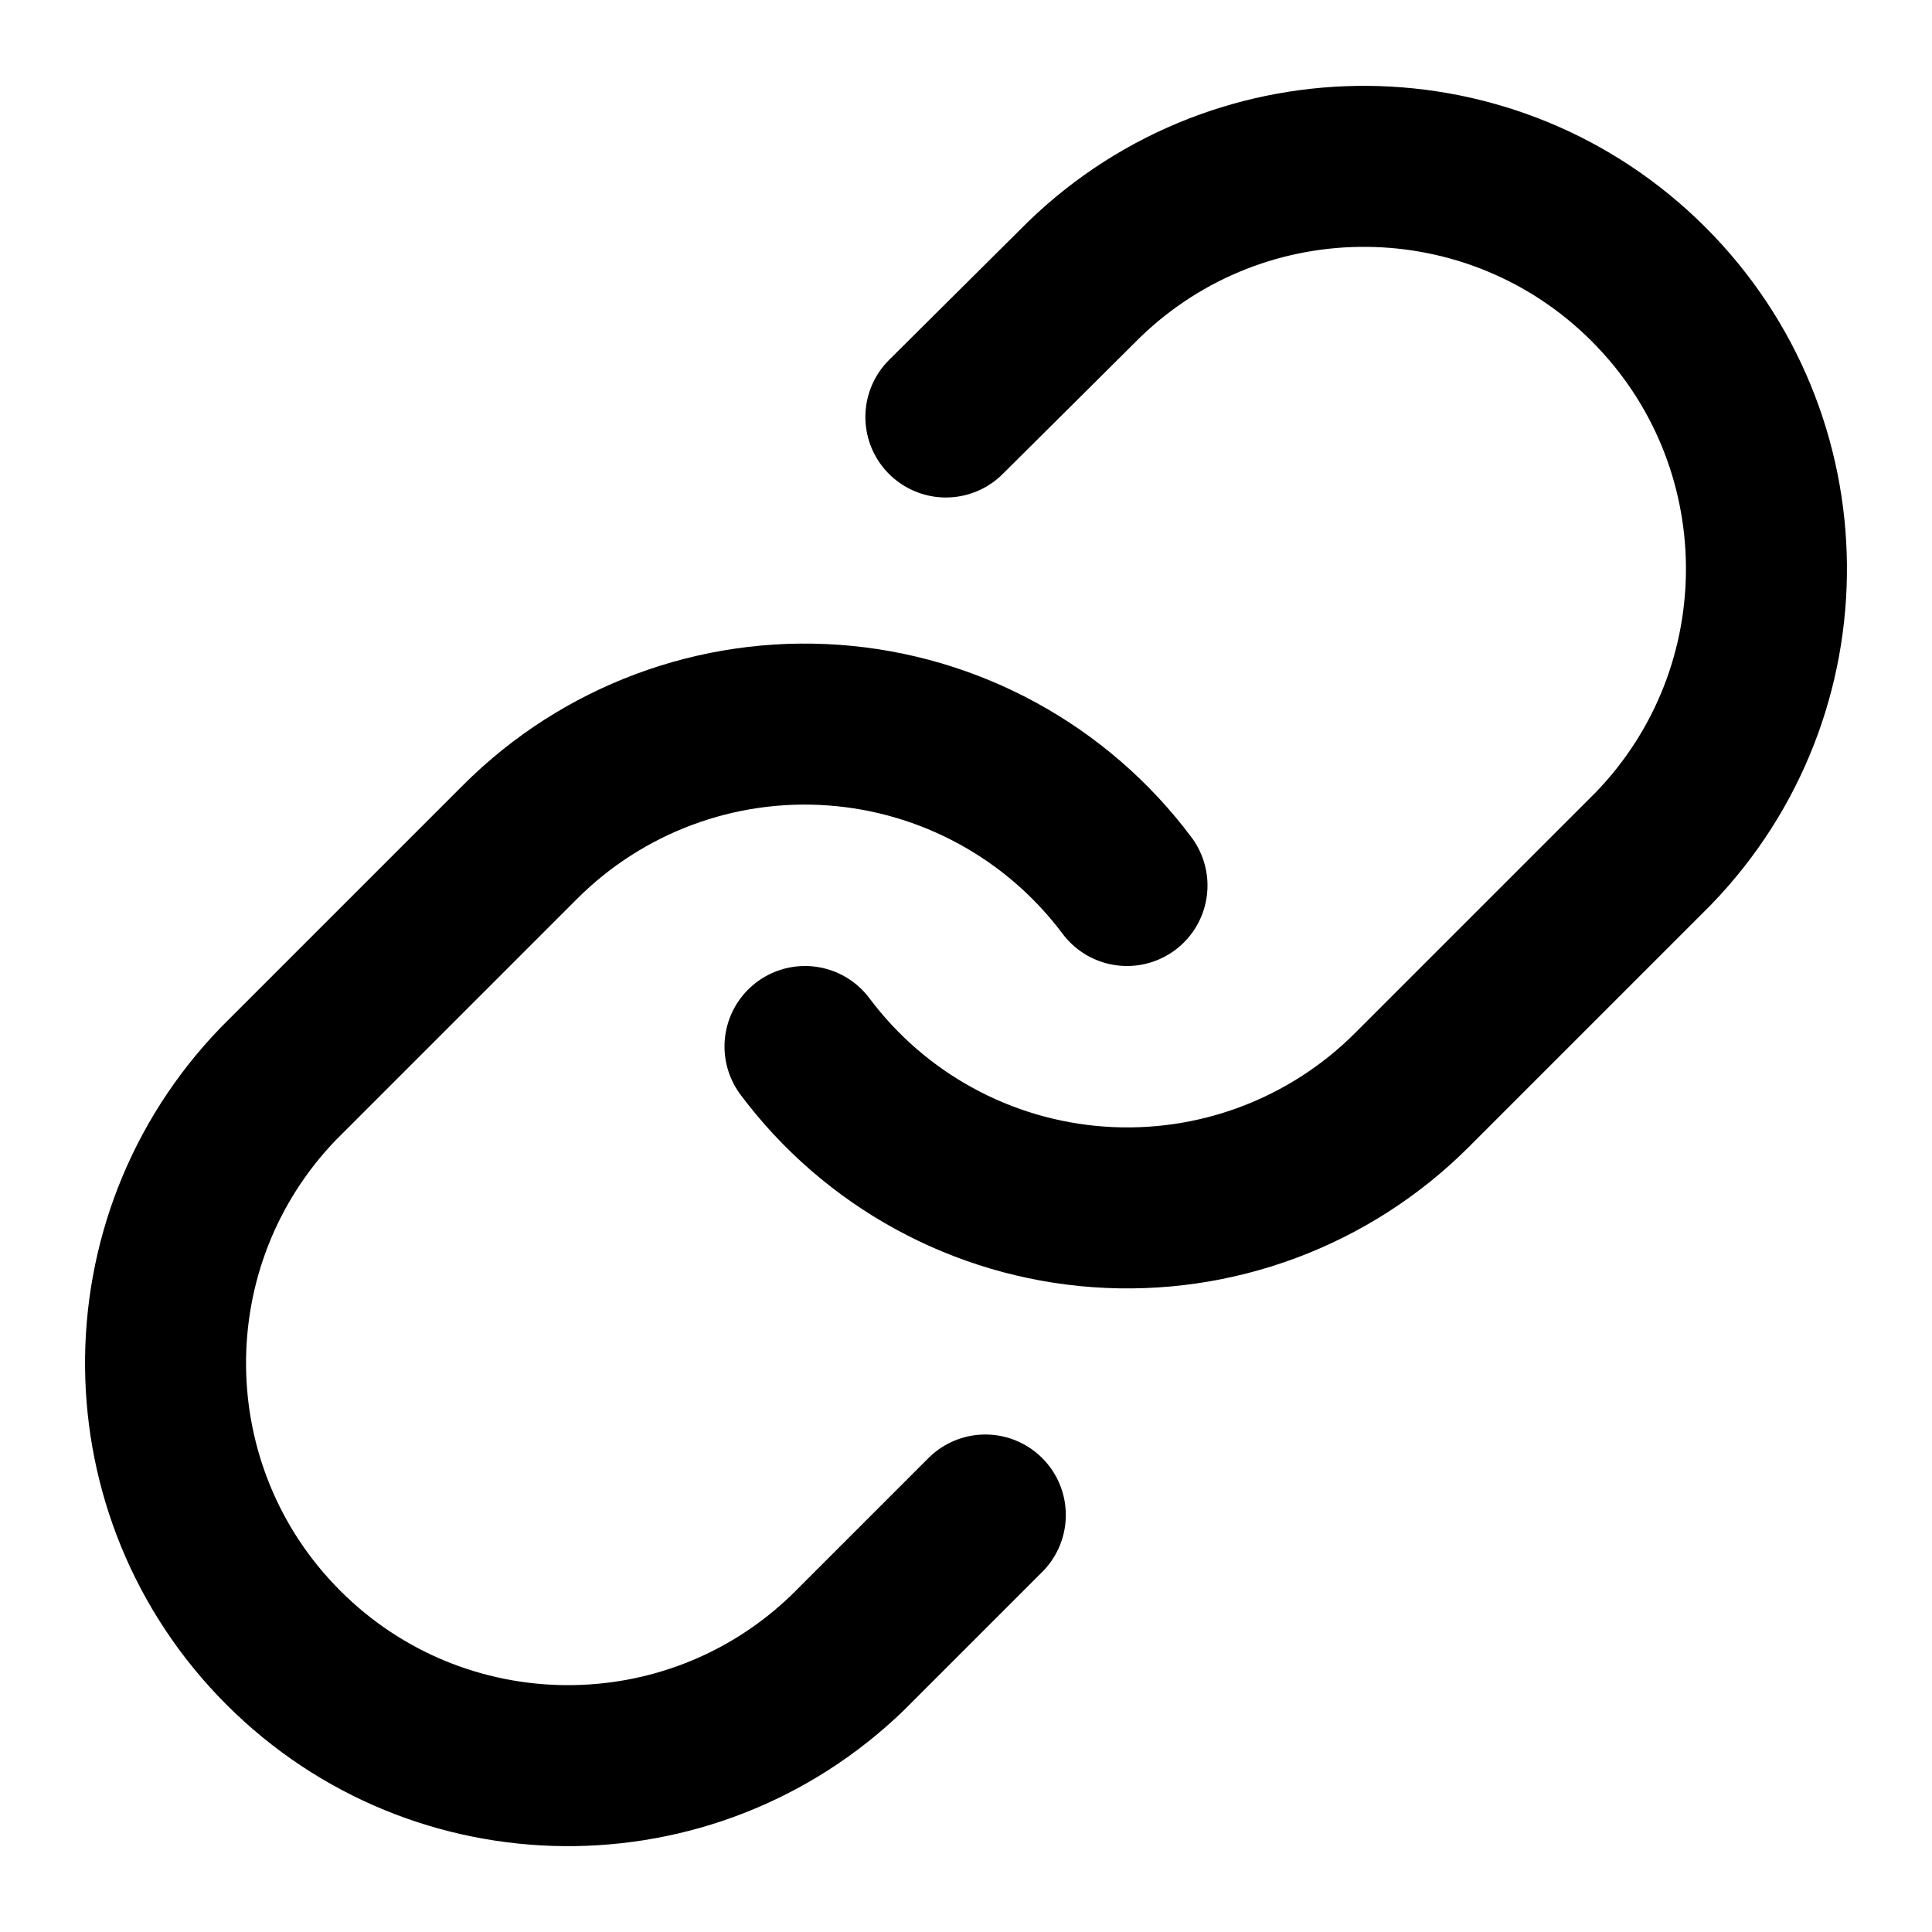
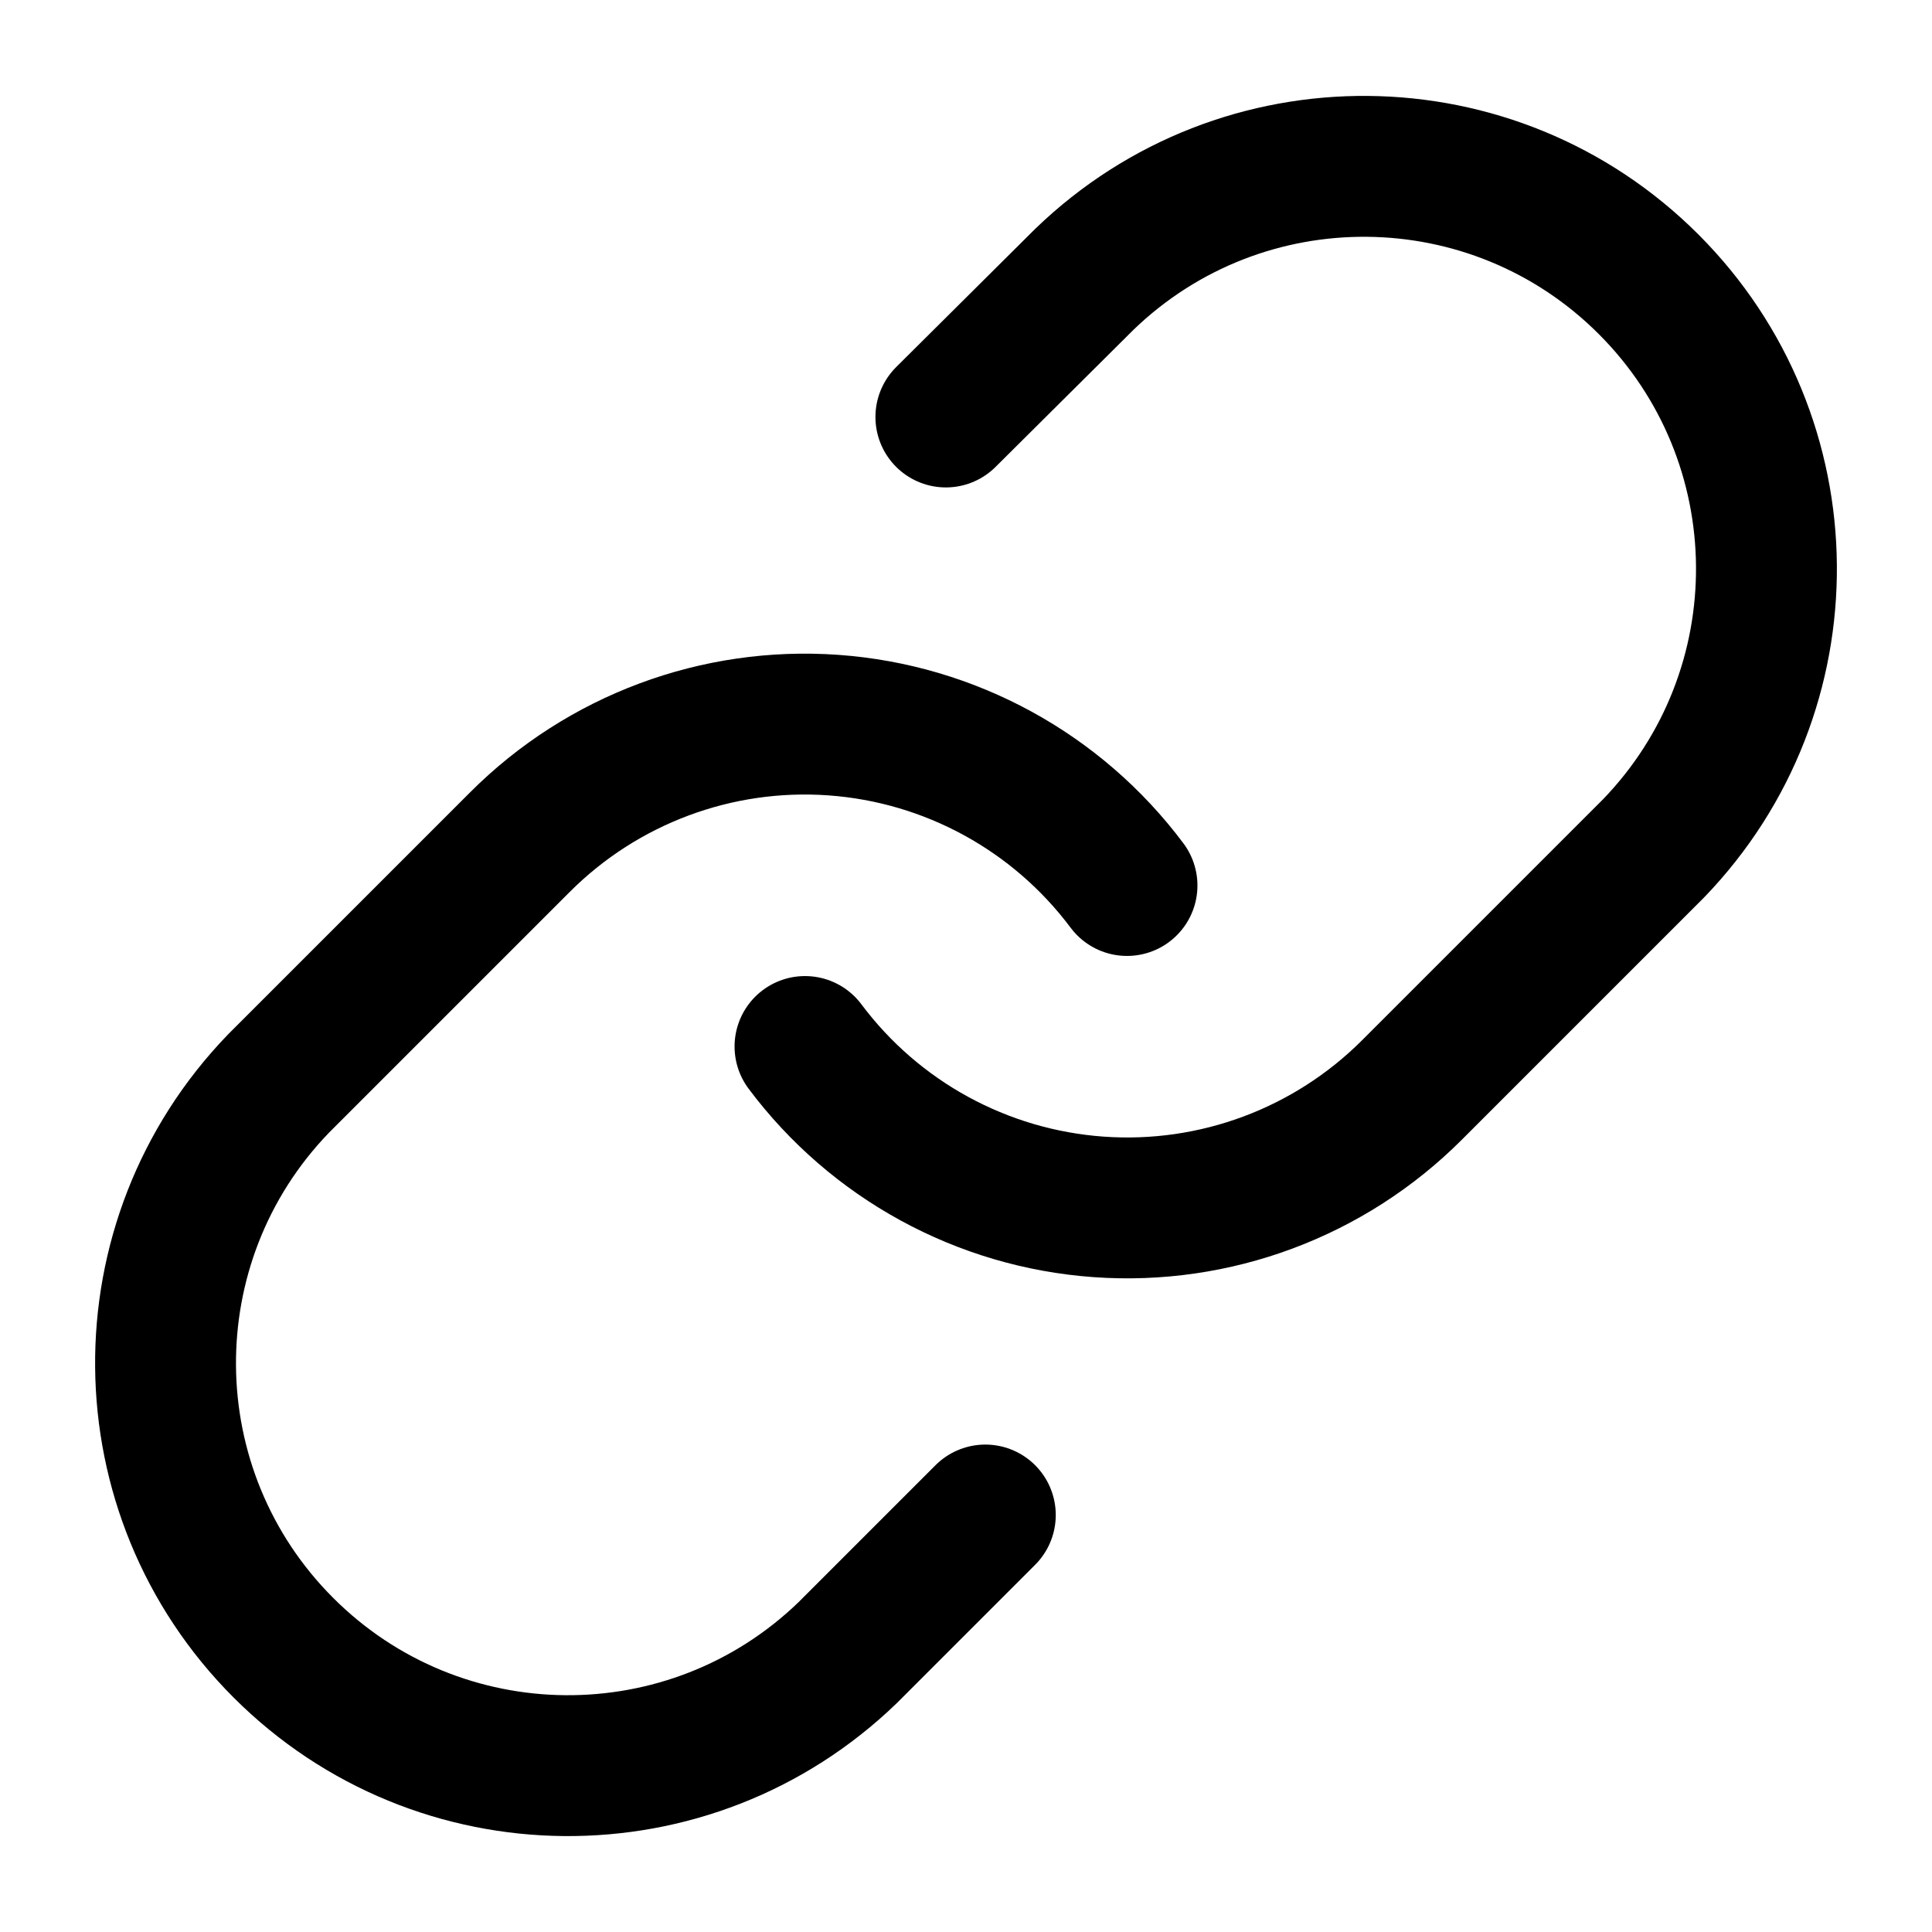
- <svg xmlns="http://www.w3.org/2000/svg" viewBox="0 0 24 24" fill="none" stroke="currentColor" stroke-width="2" stroke-linecap="round" stroke-linejoin="round">
+ <svg xmlns="http://www.w3.org/2000/svg" viewBox="0 0 24 24" fill="none" stroke="currentColor" stroke-width="1.75" stroke-linecap="round" stroke-linejoin="round">
  <path d="M10 13a5 5 0 0 0 7.54.54l3-3a5 5 0 0 0-7.07-7.07l-1.72 1.71" />
  <path d="M14 11a5 5 0 0 0-7.54-.54l-3 3a5 5 0 0 0 7.07 7.07l1.71-1.71" />
</svg>
